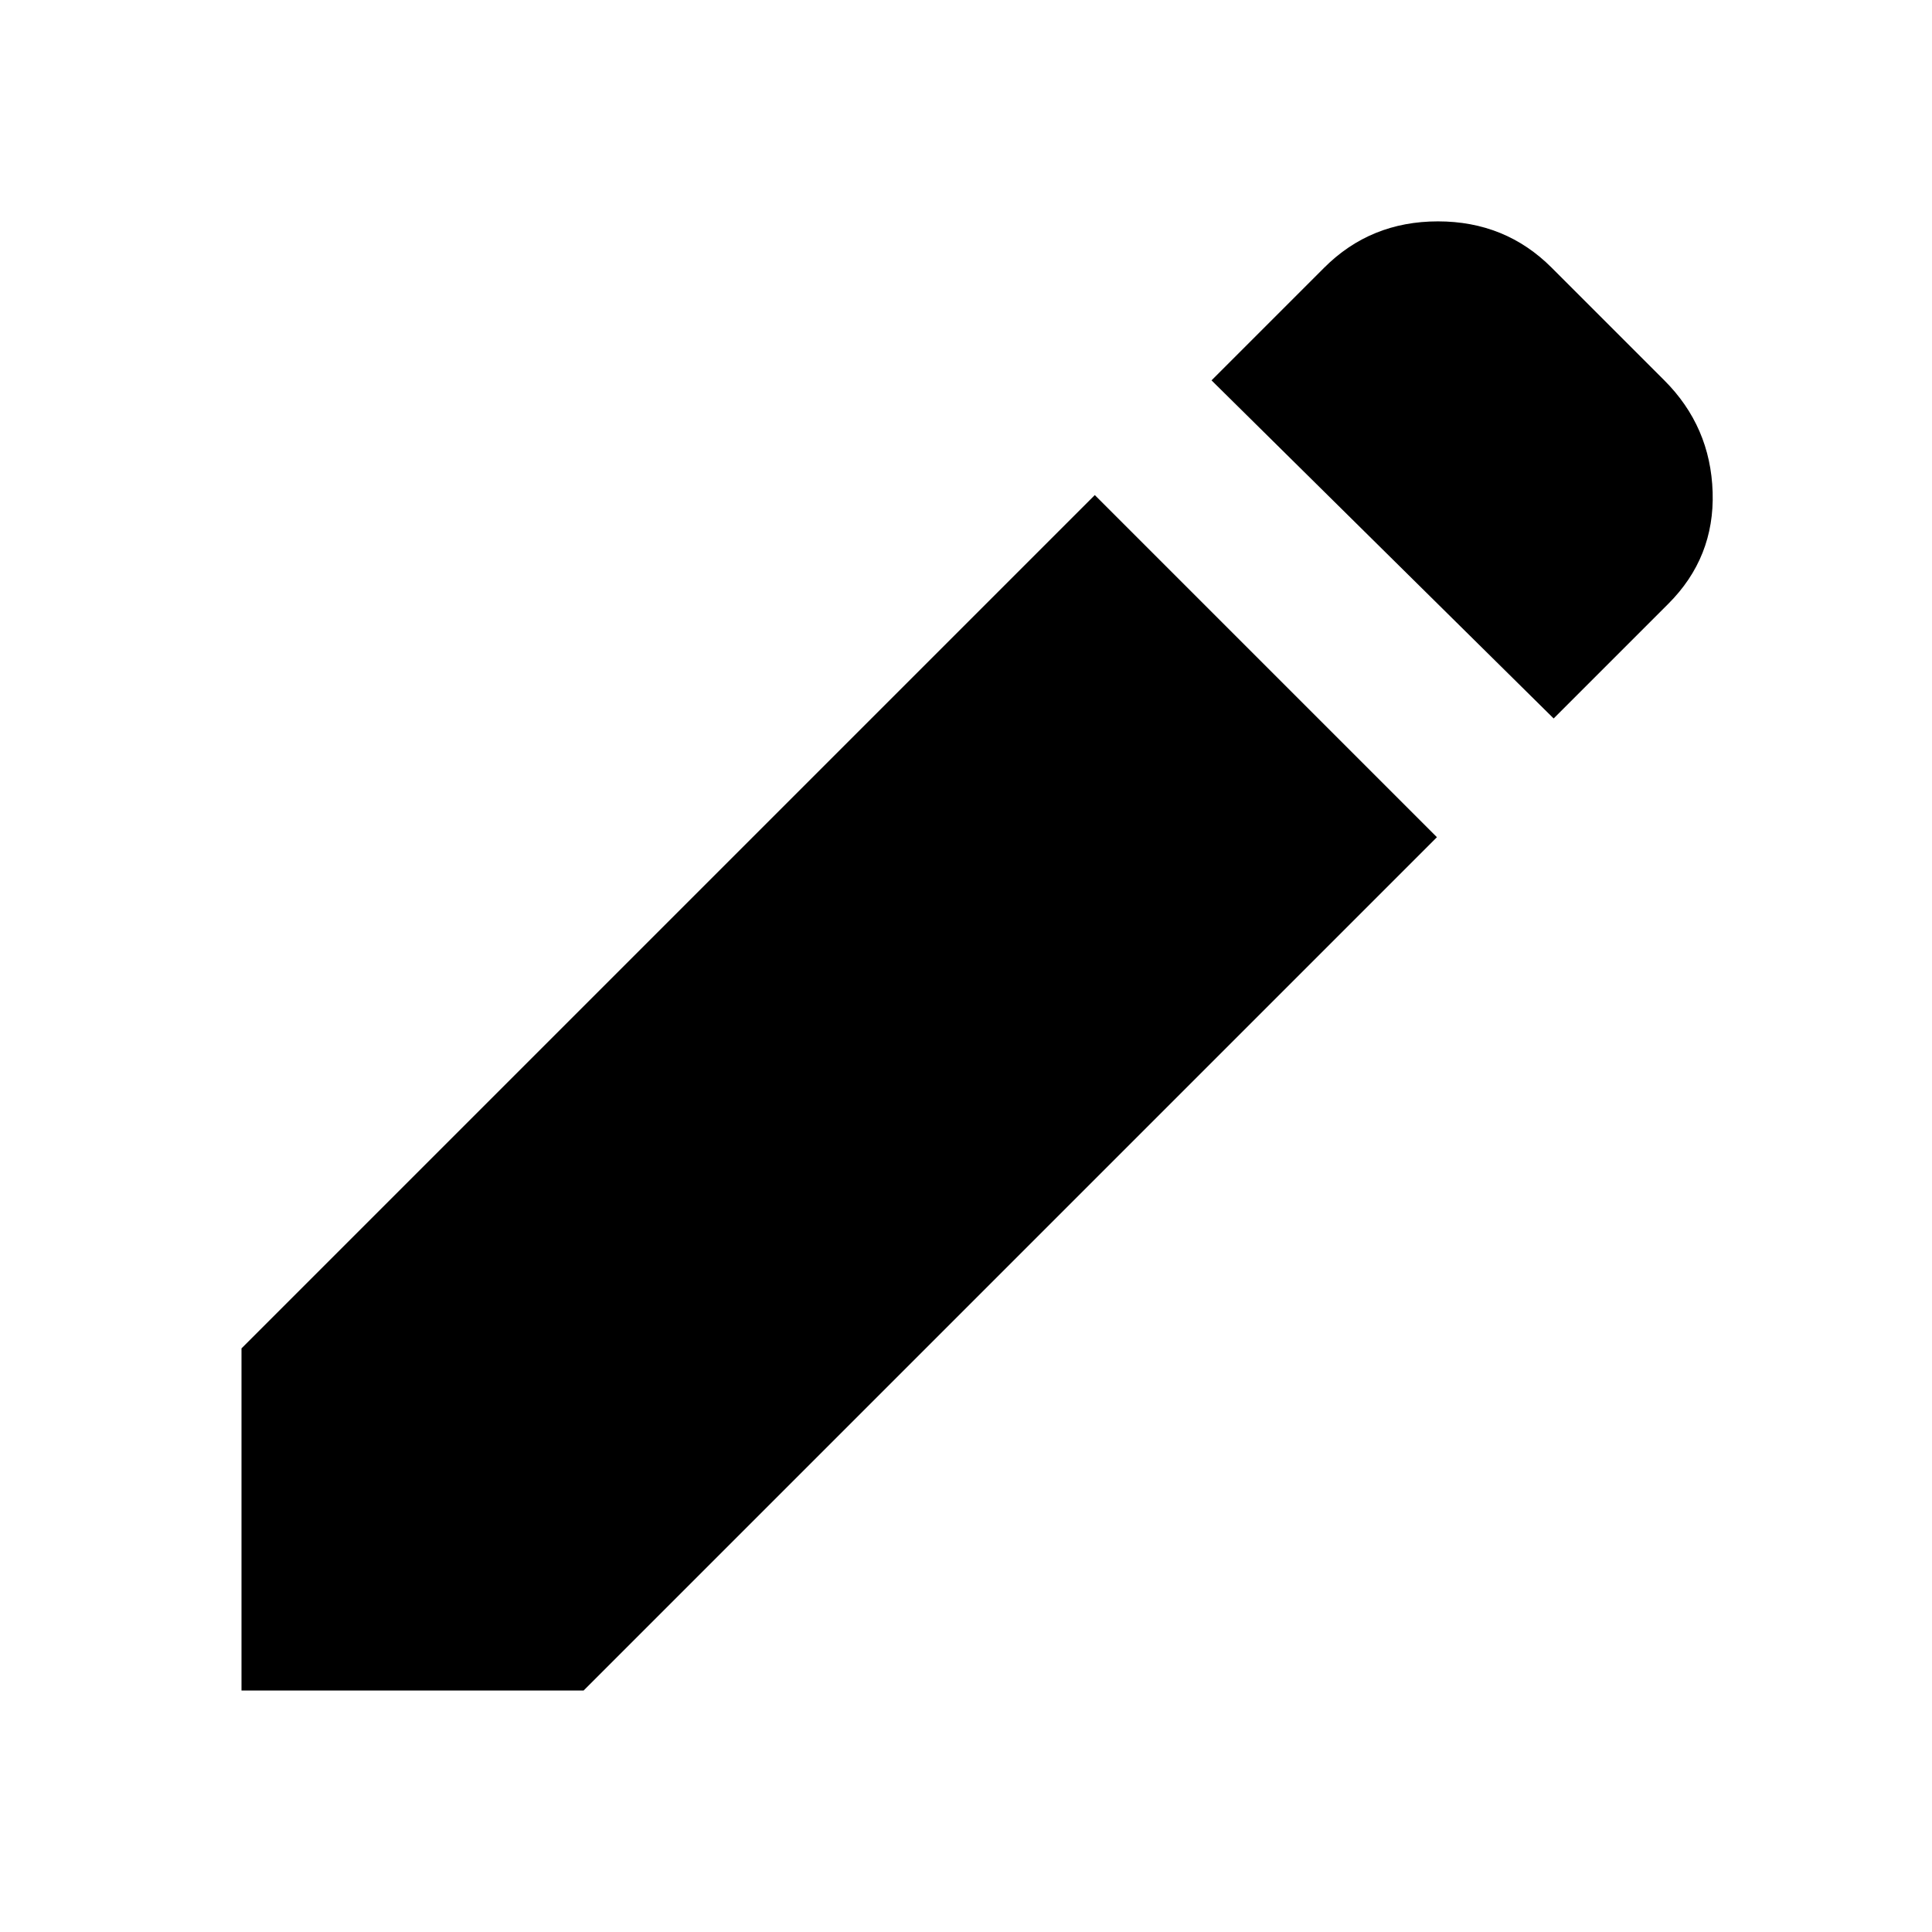
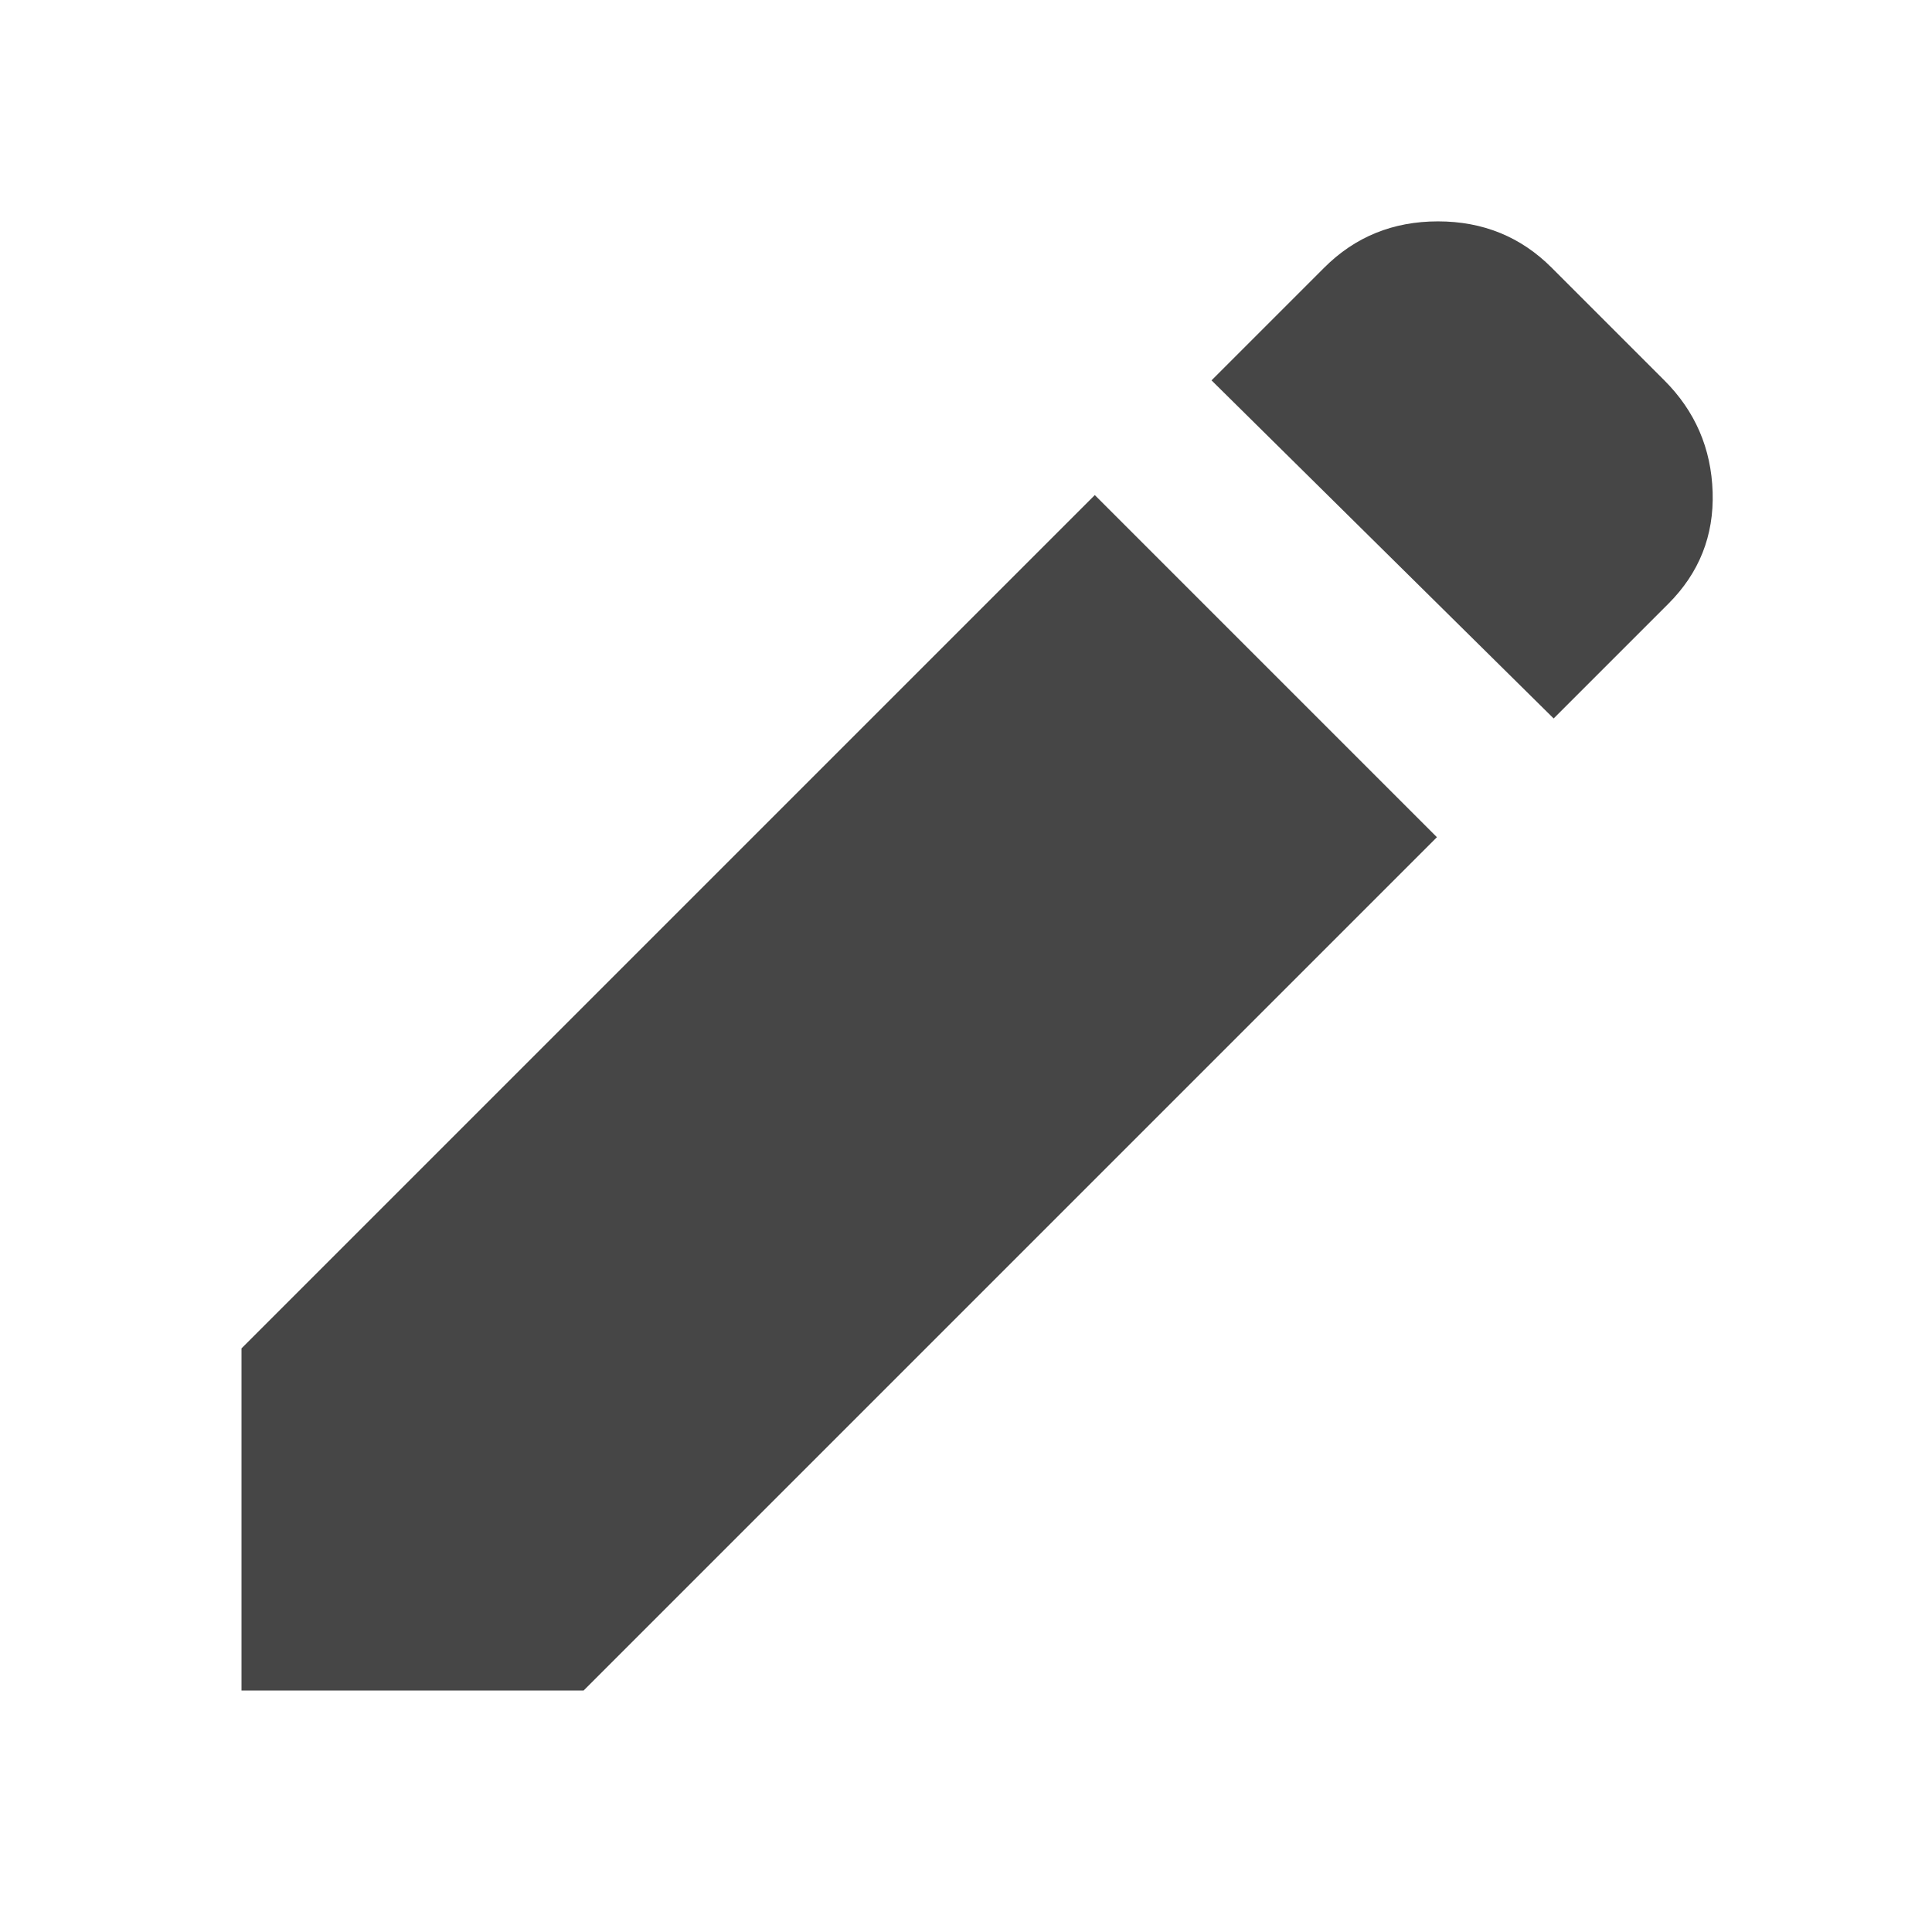
<svg xmlns="http://www.w3.org/2000/svg" width="24" height="24" viewBox="0 0 24 24" fill="none">
-   <path d="M19.3 8.925L15.05 4.725L16.45 3.325C16.833 2.942 17.304 2.75 17.863 2.75C18.422 2.75 18.892 2.942 19.275 3.325L20.675 4.725C21.058 5.108 21.258 5.571 21.275 6.113C21.292 6.655 21.108 7.117 20.725 7.5L19.3 8.925ZM17.85 10.4L7.25 21H3V16.75L13.6 6.15L17.85 10.4Z" fill="black" />
+   <path d="M19.3 8.925L15.05 4.725L16.45 3.325C16.833 2.942 17.304 2.75 17.863 2.75C18.422 2.75 18.892 2.942 19.275 3.325L20.675 4.725C21.058 5.108 21.258 5.571 21.275 6.113C21.292 6.655 21.108 7.117 20.725 7.5L19.3 8.925ZM17.85 10.4L7.25 21H3V16.75L13.6 6.15L17.85 10.4Z" fill="#212121" fill-opacity="0.83" />
</svg>
